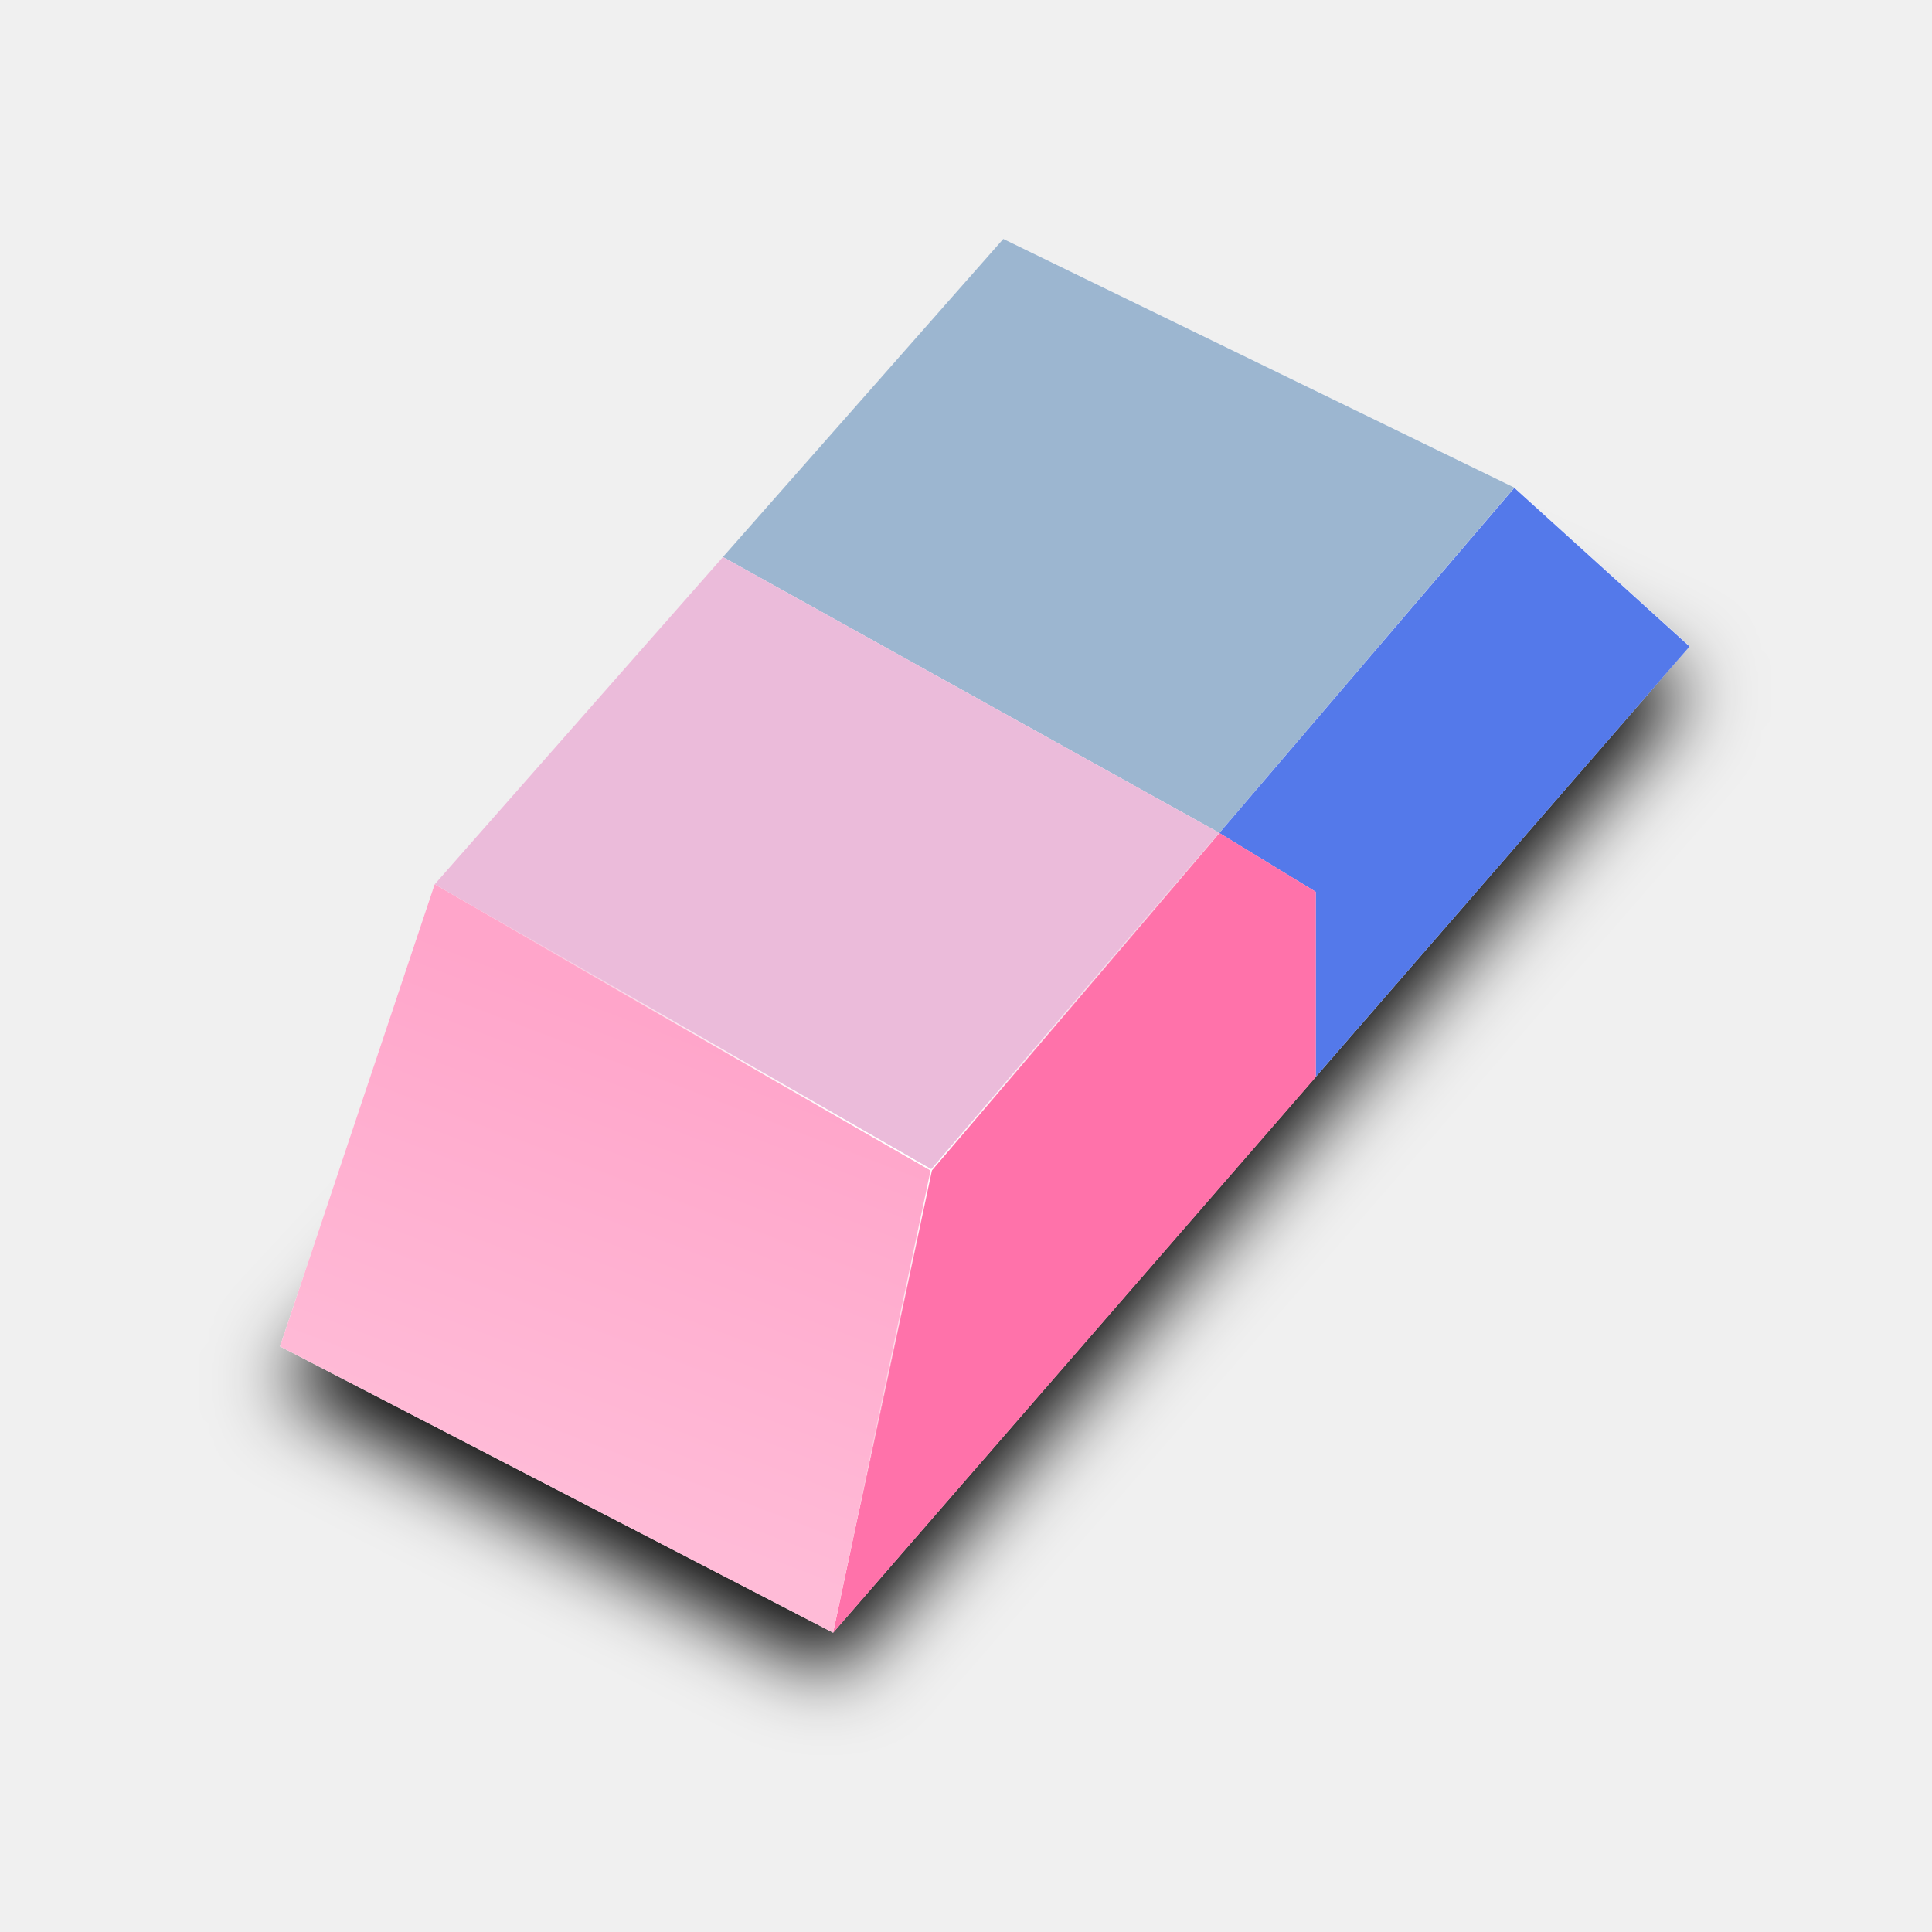
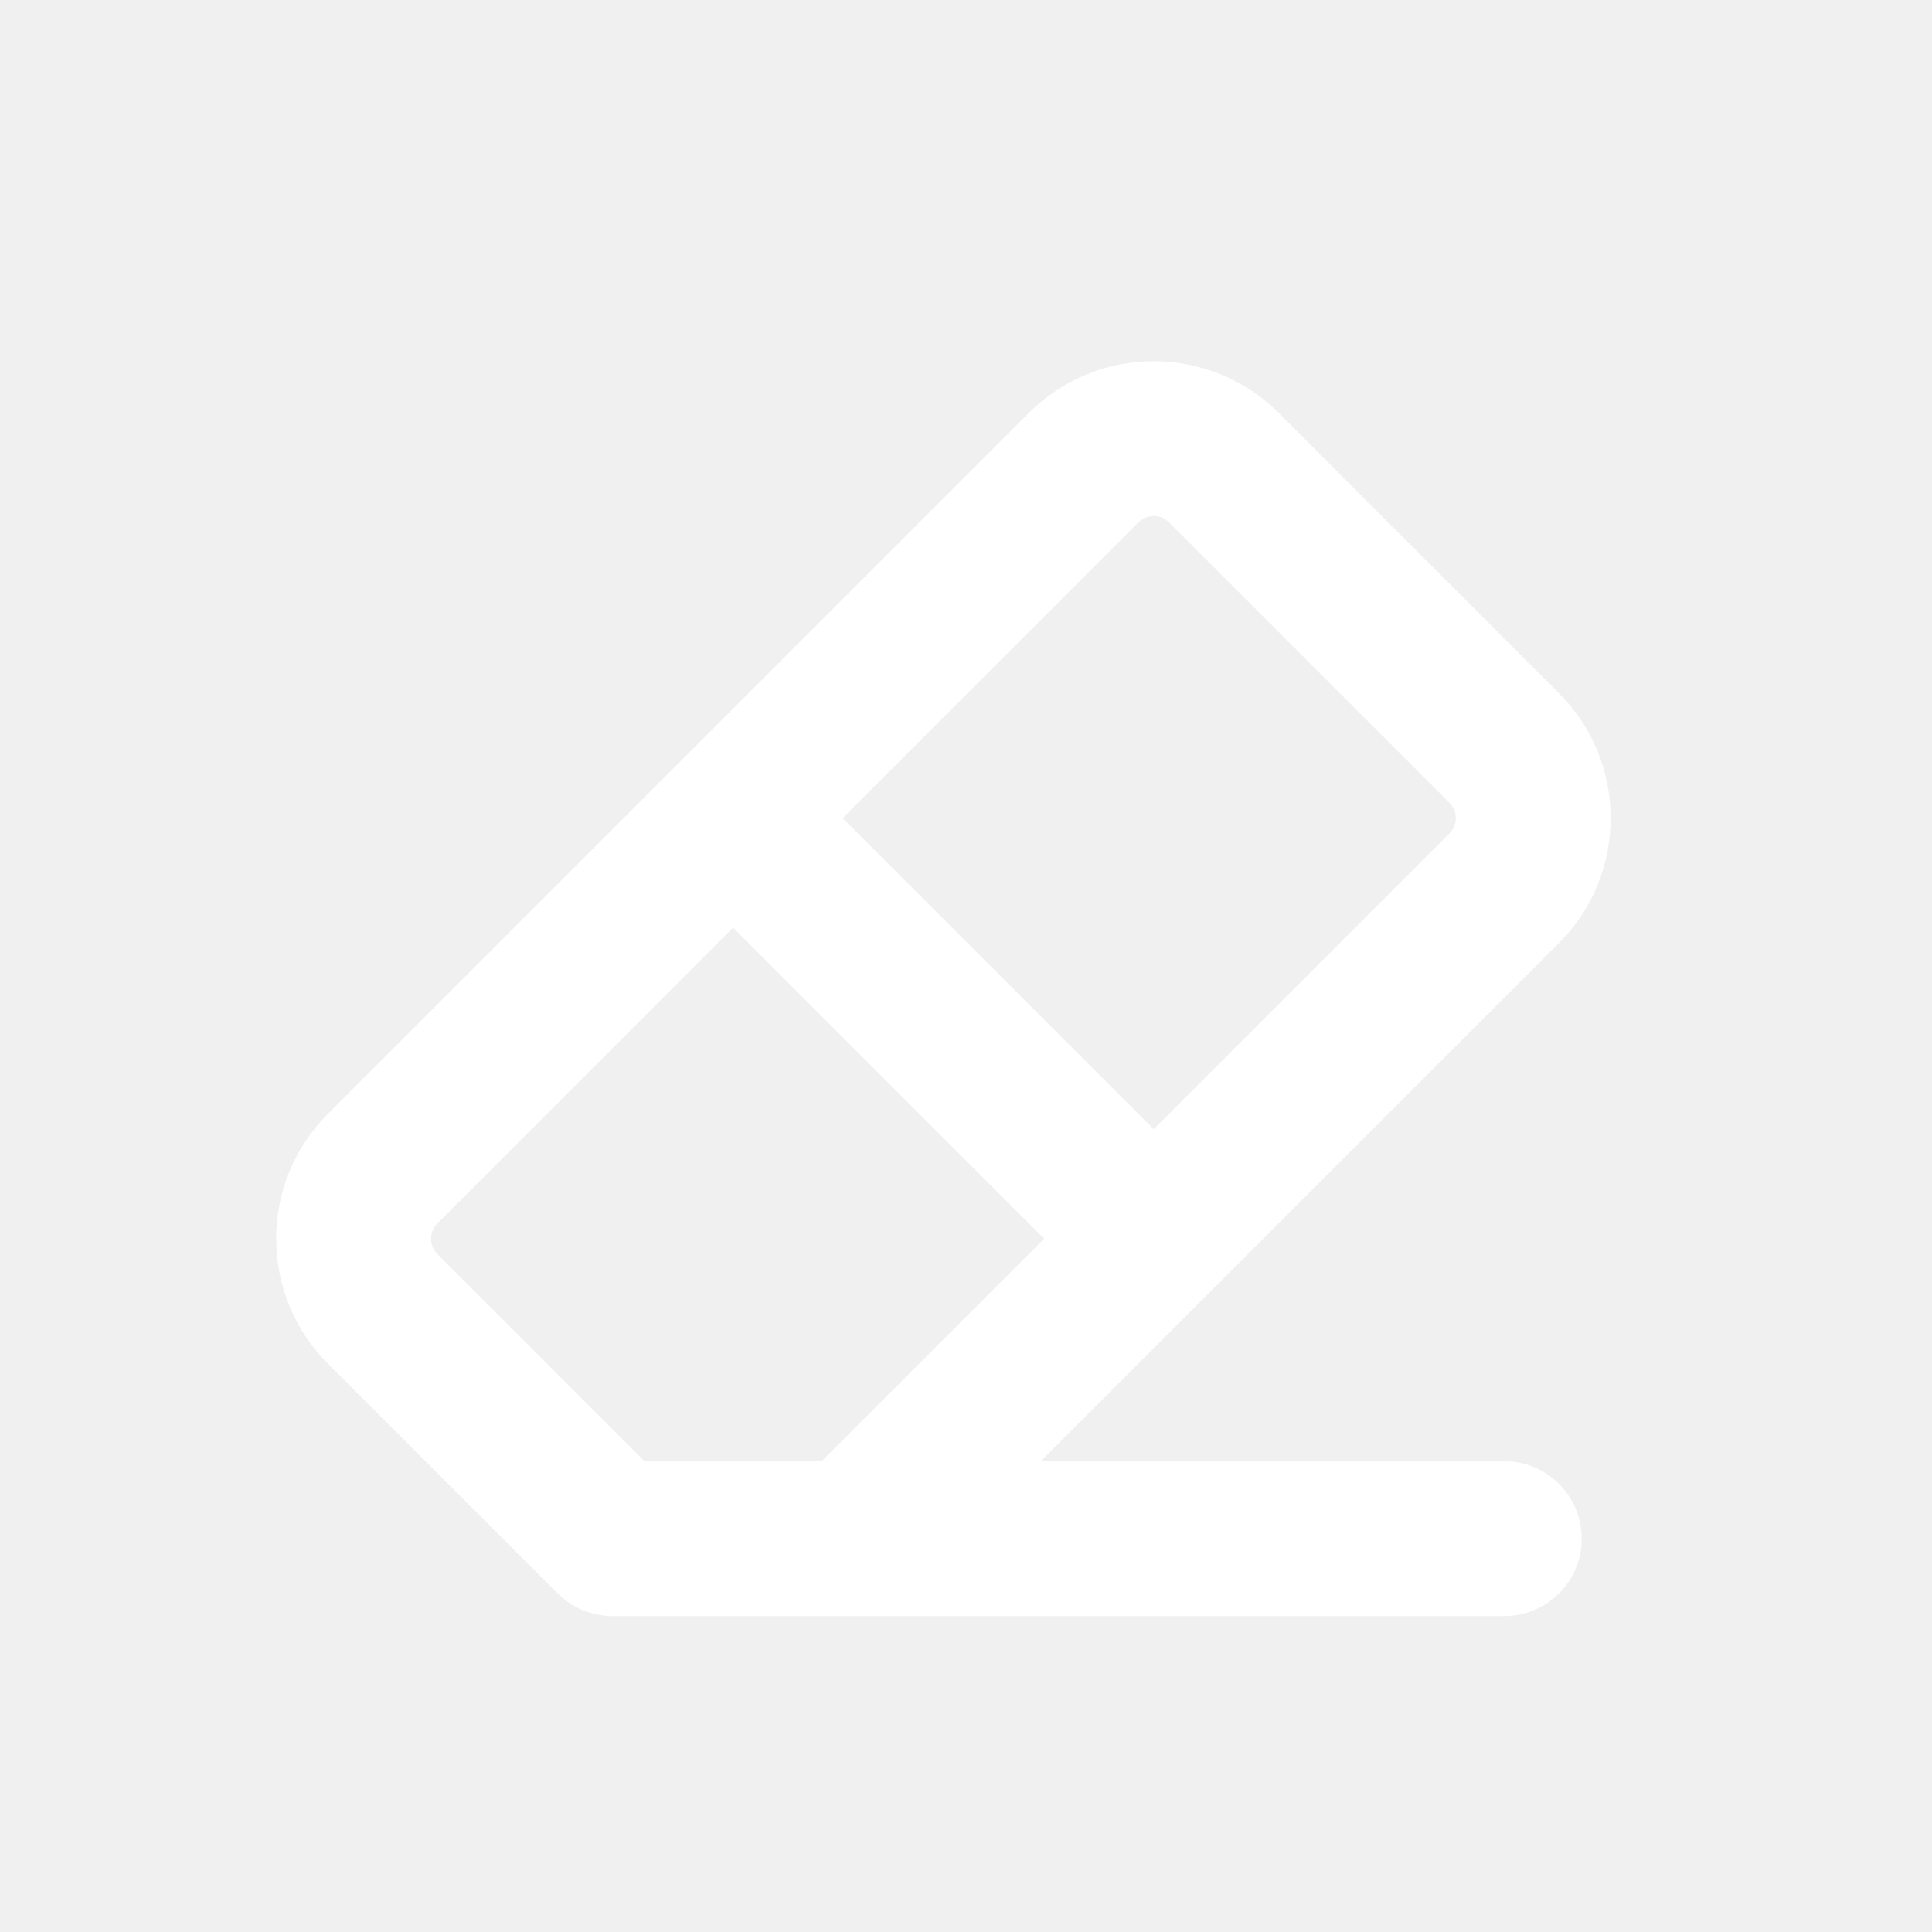
- <svg xmlns="http://www.w3.org/2000/svg" xmlns:xlink="http://www.w3.org/1999/xlink" width="42" height="42" viewBox="0 0 42 42" version="1.1" id="svg38508">
-   <defs id="defs38505">
-     <filter style="color-interpolation-filters:sRGB" id="filter37990-9-5" x="-0.068" y="-0.078" width="1.136" height="1.187">
-       <feGaussianBlur stdDeviation="0.3" id="feGaussianBlur37992-3-6" />
-       <feOffset dx="0" dy="0.3" id="feOffset37994-2-2" />
-     </filter>
-     <linearGradient xlink:href="#linearGradient20969" id="linearGradient20971-0" x1="60.663" y1="55.481" x2="61.939" y2="52.16" gradientUnits="userSpaceOnUse" />
-     <linearGradient id="linearGradient20969">
-       <stop style="stop-color:#ffbbd7;stop-opacity:1" offset="0" id="stop20965" />
-       <stop style="stop-color:#ffa5ca;stop-opacity:1" offset="1" id="stop20967" />
-     </linearGradient>
-     <linearGradient xlink:href="#linearGradient36002" id="linearGradient36004-1" x1="63.578" y1="53.124" x2="63.121" y2="51.13" gradientUnits="userSpaceOnUse" />
-     <linearGradient id="linearGradient36002">
-       <stop style="stop-color:#ffffff;stop-opacity:1" offset="0" id="stop35998" />
-       <stop style="stop-color:#ffffff;stop-opacity:0" offset="1" id="stop36000" />
-     </linearGradient>
-     <linearGradient xlink:href="#linearGradient36002" id="linearGradient37039-5" x1="63.578" y1="53.124" x2="61.989" y2="54.097" gradientUnits="userSpaceOnUse" />
+ <svg xmlns="http://www.w3.org/2000/svg" width="800px" height="800px" viewBox="0 0 24 24" fill="none" version="1.1" id="svg1" xml:space="preserve">
+   <defs id="defs1">
+     <style id="style1-7">.cls-1{fill:none;stroke:#020202;stroke-miterlimit:10;stroke-width:1.91px;}</style>
  </defs>
-   <g id="layer1" transform="translate(-152.8475,-194.2822)">
-     <g id="g38085-5" transform="matrix(2.886185,0,0,2.886185,-10.40385,66.39388)">
-       <path style="fill:#000000;fill-opacity:1;stroke:none;stroke-width:0.265px;stroke-linecap:butt;stroke-linejoin:miter;stroke-opacity:1;filter:url(#filter37990-9-5)" d="m 65.277,47.321 -6.605,7.131 4.166,2.157 6.452,-7.43 z" id="path37440-8" />
-       <path style="fill:#ffffff;fill-opacity:1;stroke:none;stroke-width:0.265px;stroke-linecap:butt;stroke-linejoin:miter;stroke-opacity:1" d="m 58.672,54.452 1.165,-3.481 4.284,-4.861 3.849,1.873 1.32,1.195 -6.452,7.43 z" id="path34216-4" />
-       <path style="fill:#9cb6d0;fill-opacity:1;stroke:none;stroke-width:0.265;stroke-linecap:butt;stroke-linejoin:miter;stroke-miterlimit:4;stroke-dasharray:none;stroke-opacity:1" d="m 65.747,50.584 -3.739,-2.078 2.112,-2.396 3.849,1.873 z" id="path1239-0" />
-       <path style="fill:#ebbbda;fill-opacity:1;stroke:none;stroke-width:0.265;stroke-linecap:butt;stroke-linejoin:miter;stroke-miterlimit:4;stroke-dasharray:none;stroke-opacity:1" d="m 59.837,50.971 2.171,-2.465 3.739,2.078 -2.17,2.54 z" id="path6674-2" />
-       <path style="fill:#5479ea;fill-opacity:1;stroke:none;stroke-width:0.265px;stroke-linecap:butt;stroke-linejoin:miter;stroke-opacity:1" d="M 66.473,52.422 V 51.028 l -0.726,-0.443 2.222,-2.6 1.32,1.195 z" id="path12589-9" />
-       <path style="fill:#ff72aa;fill-opacity:1;stroke:none;stroke-width:0.265px;stroke-linecap:butt;stroke-linejoin:miter;stroke-opacity:1" d="m 62.838,56.609 0.74,-3.484 2.17,-2.54 0.726,0.443 v 1.395 z" id="path16086-6" />
-       <path style="fill:url(#linearGradient20971-0);fill-opacity:1;stroke:none;stroke-width:0.265px;stroke-linecap:butt;stroke-linejoin:miter;stroke-opacity:1" d="m 58.672,54.452 1.165,-3.481 3.741,2.153 -0.74,3.484 z" id="path20897-4" />
-       <path style="fill:none;stroke:url(#linearGradient36004-1);stroke-width:0.01;stroke-linecap:round;stroke-linejoin:round;stroke-miterlimit:4;stroke-dasharray:none;stroke-opacity:1" d="m 63.578,53.124 -3.741,-2.153 2.171,-2.465 3.739,2.078 z" id="path35930-9" />
-       <path style="fill:none;stroke:url(#linearGradient37039-5);stroke-width:0.01;stroke-linecap:round;stroke-linejoin:round;stroke-miterlimit:4;stroke-dasharray:none;stroke-opacity:1" d="m 58.672,54.452 1.165,-3.481 3.741,2.153 -0.74,3.484 z" id="path36965-3" />
-     </g>
+   <g id="SVGRepo_bgCarrier" stroke-width="0" />
+   <g id="SVGRepo_tracerCarrier" stroke-linecap="round" stroke-linejoin="round" />
+   <style type="text/css" id="style1">
+ 
+ 	.st0{fill:#000000;}
+ 
+ </style>
+   <g style="fill:#ffffff;stroke:#ffffff;stroke-opacity:1;fill-opacity:1" id="g1" transform="matrix(0.0769714,0,0,0.0769714,2.060377,2.500773)">
+     <path d="m 216.001,203.833 h -76 l 27.91,-27.91 0.007,-0.006 0.006,-0.007 56.563,-56.562 a 28.033,28.033 0 0 0 -0.001,-39.598 l -45.255,-45.255 a 28.033,28.033 0 0 0 -39.598,0 l -56.559,56.559 -0.01,0.009 -0.009,0.01 -56.559,56.559 a 28.032,28.032 0 0 0 0,39.598 L 63.585,224.318 a 12.003,12.003 0 0 0 8.485,3.515 H 216.001 a 12,12 0 0 0 0,-24 z M 156.604,51.466 a 4.002,4.002 0 0 1 5.656,0 l 45.255,45.255 a 4.005,4.005 0 0 1 0,5.657 l -48.083,48.083 L 108.521,99.549 Z M 106.06,203.833 H 77.041 L 43.467,170.26 a 4.004,4.004 0 0 1 0,-5.656 L 91.55,116.52 l 50.911,50.911 z" id="path1-2" style="stroke:#ffffff;stroke-opacity:1;fill:#ffffff;fill-opacity:1" />
  </g>
</svg>
